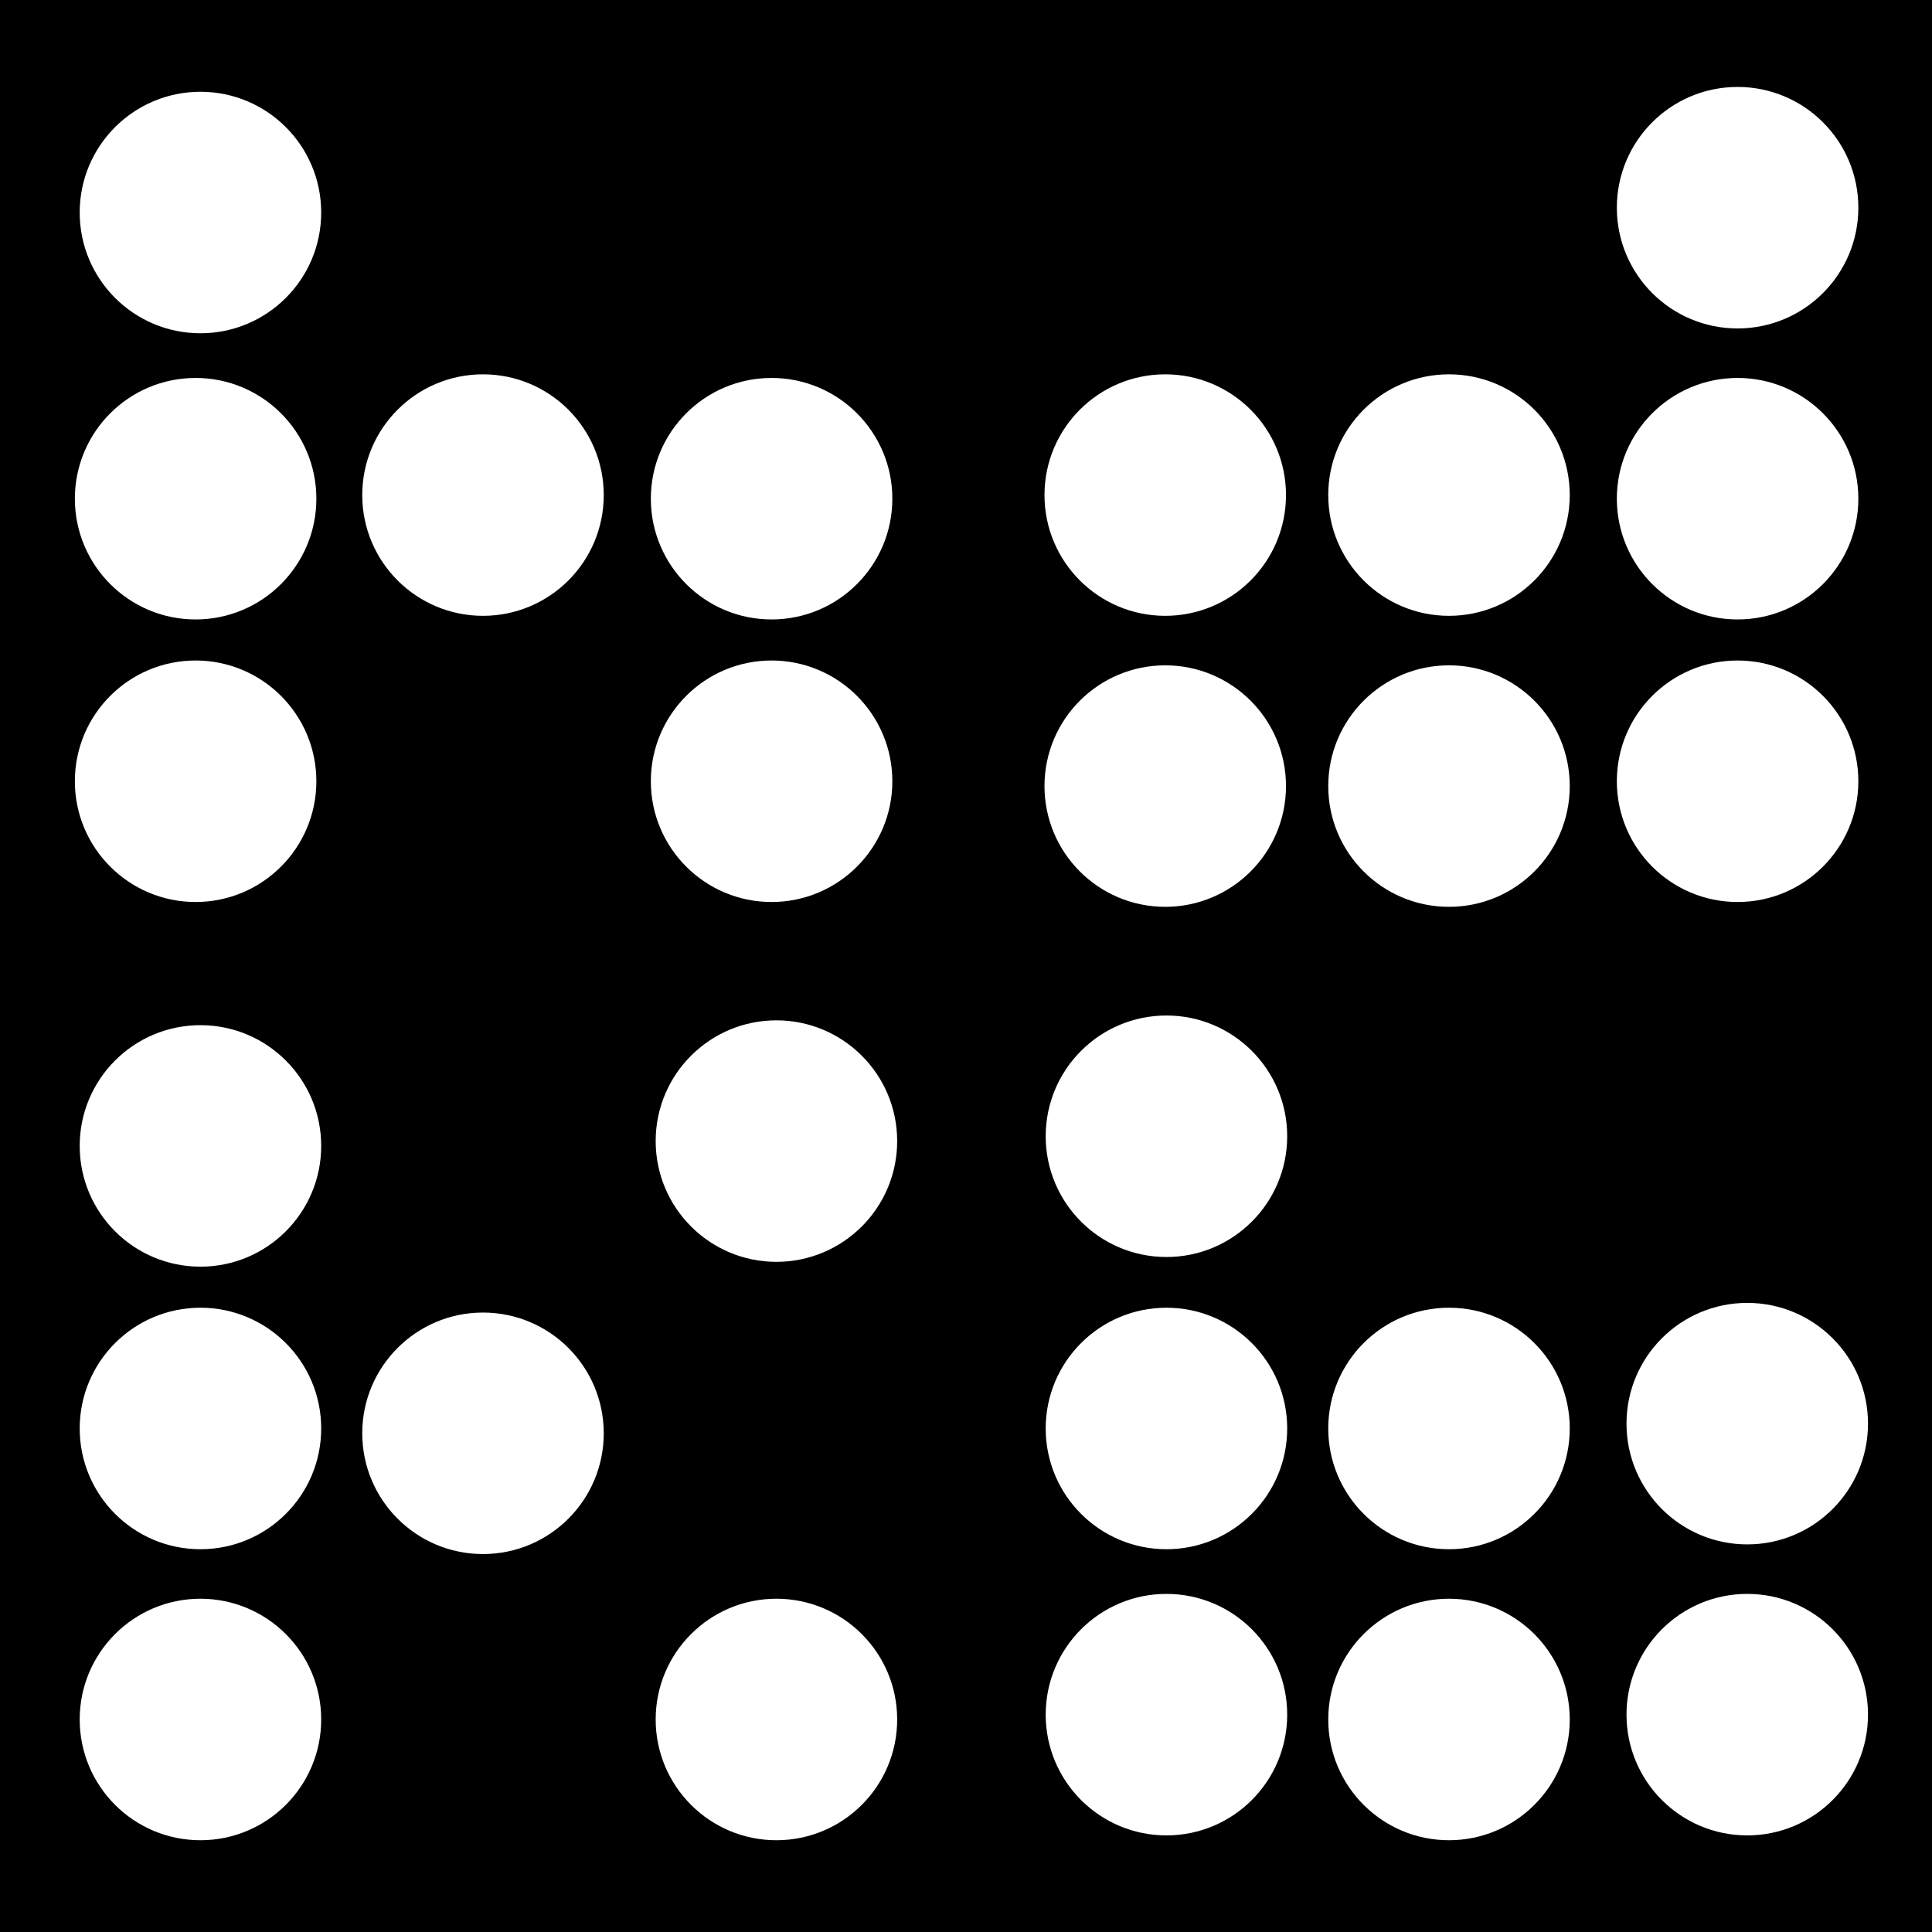
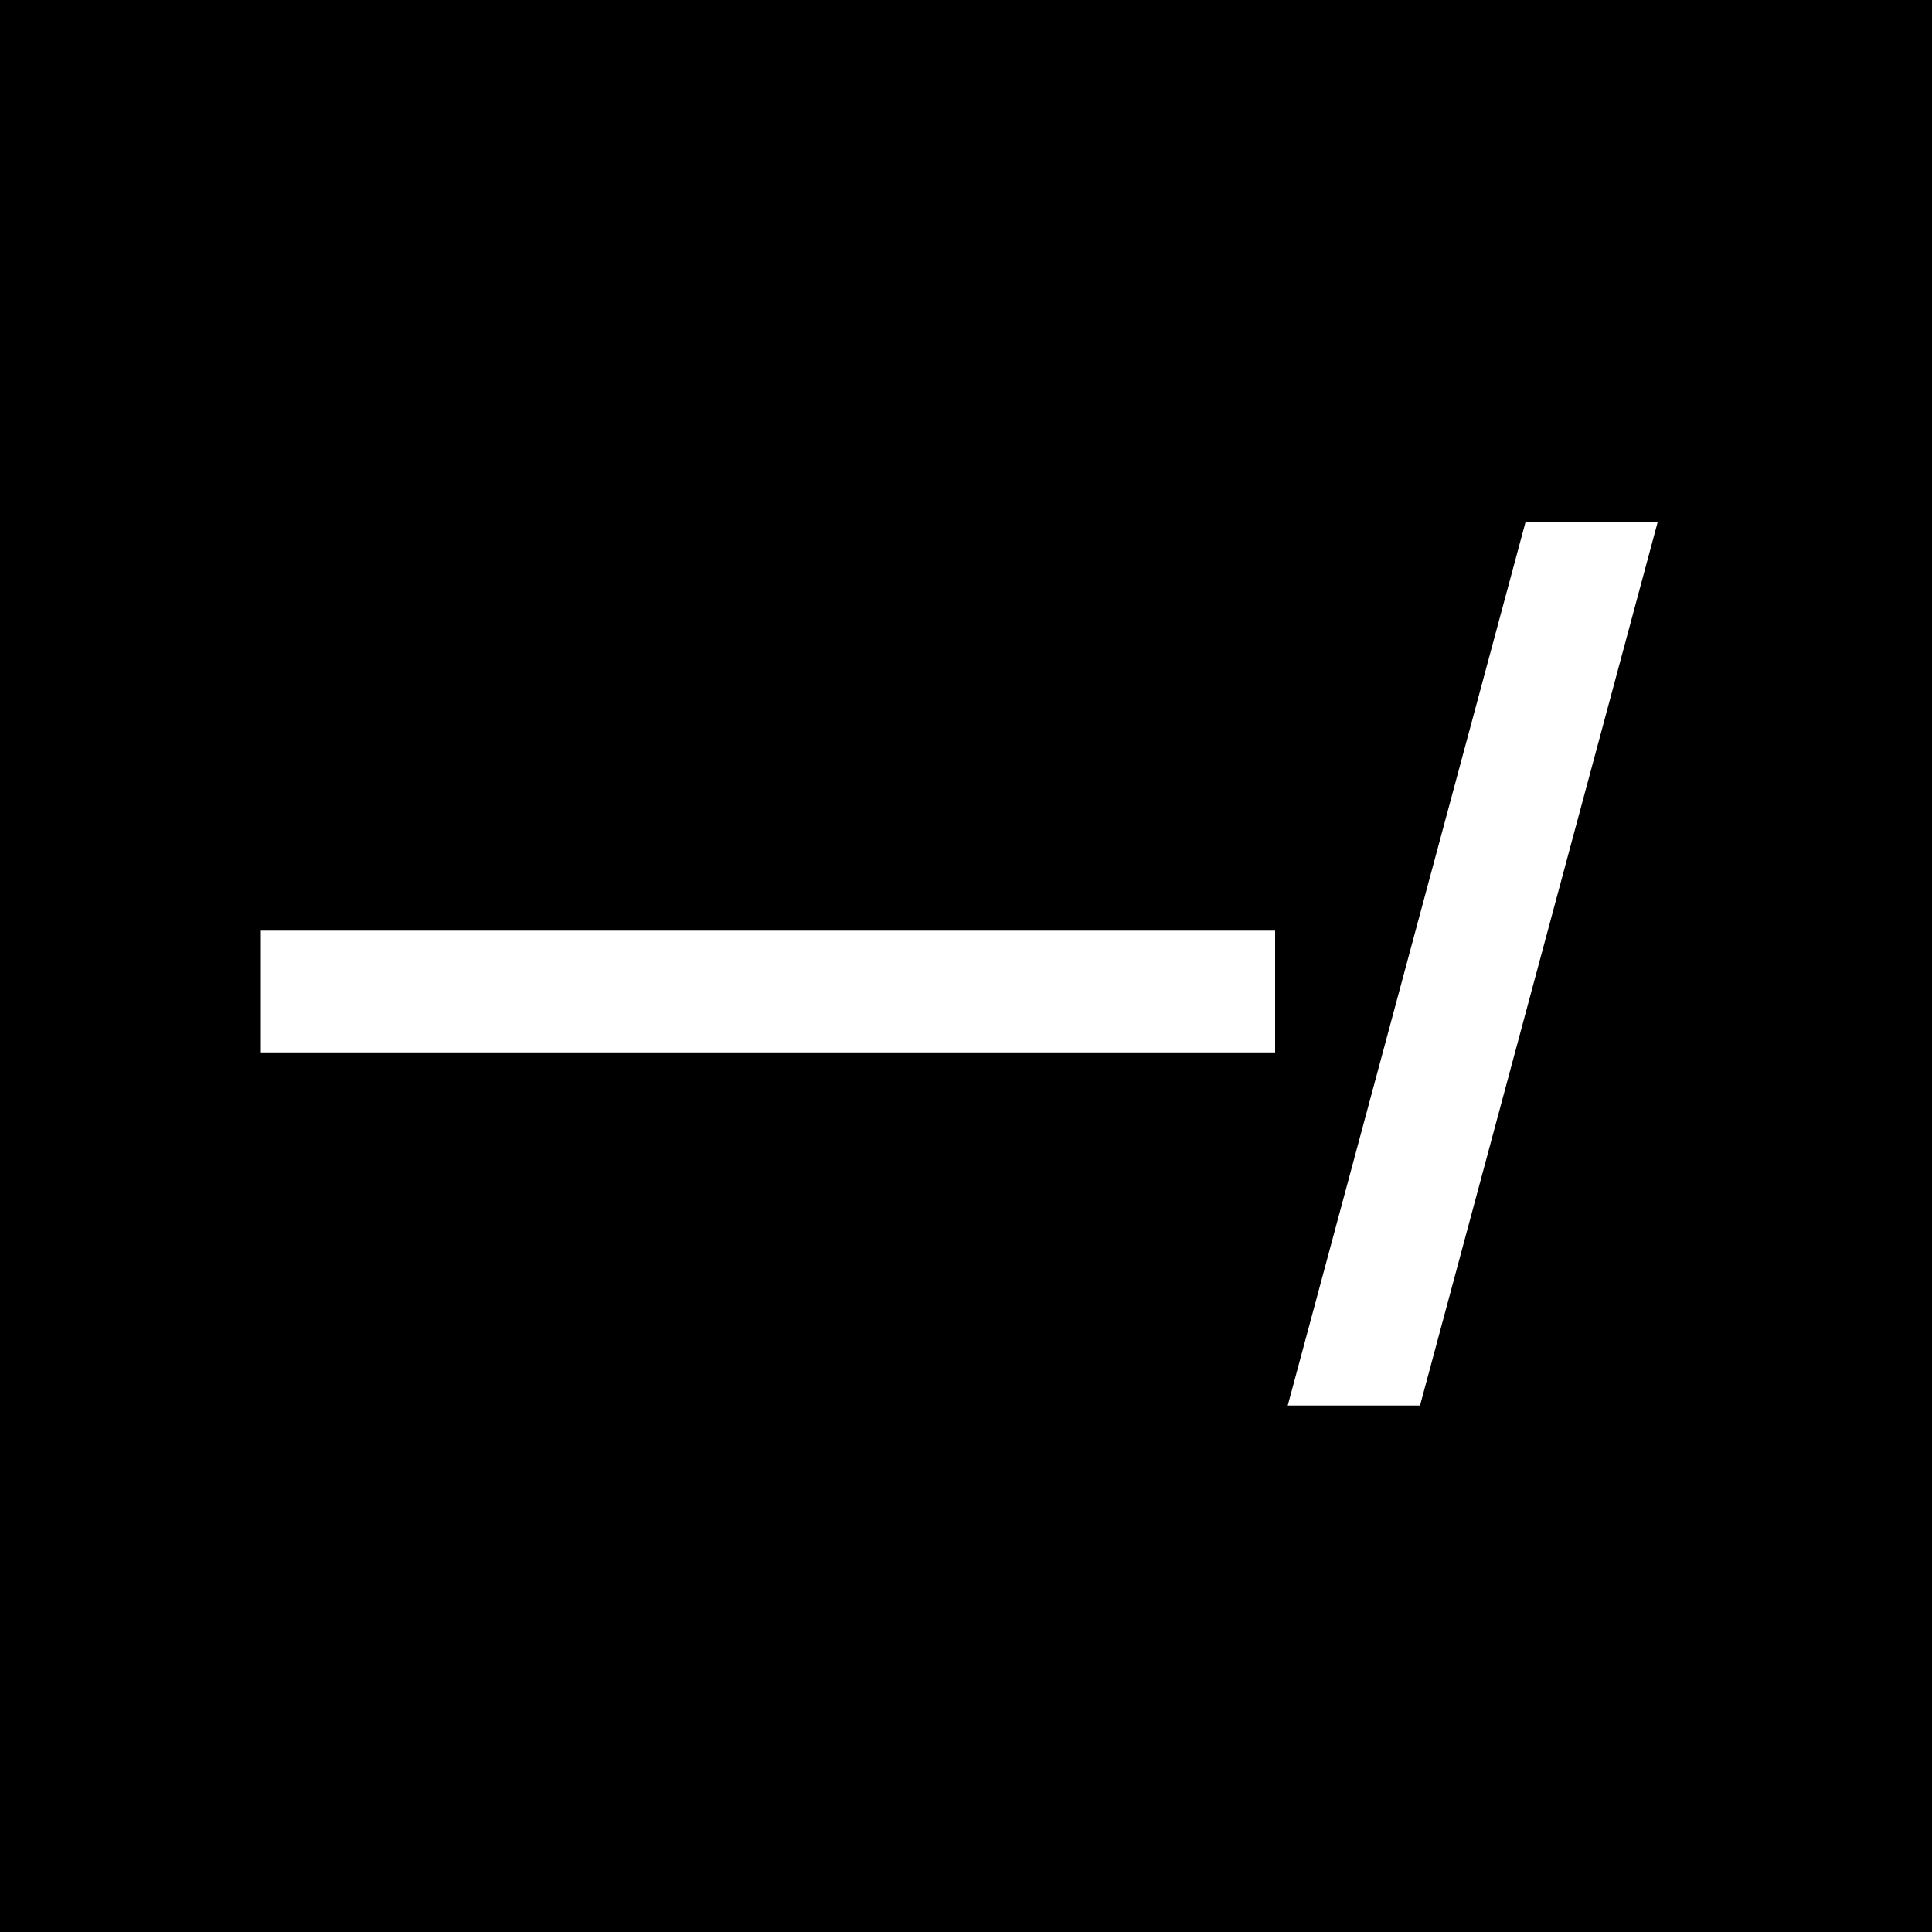
- <svg xmlns="http://www.w3.org/2000/svg" id="Layer_1" data-name="Layer 1" viewBox="0 0 16 16">
+ <svg xmlns="http://www.w3.org/2000/svg" id="Layer_1" data-name="Layer 1" viewBox="0 0 400 400">
  <defs>
-     <style>.cls-1{fill:#fff;}.cls-2{fill-rule:evenodd;}</style>
+     <style>.cls-1{fill:#fff;}</style>
  </defs>
-   <rect class="cls-1" width="16" height="16" />
-   <path class="cls-2" d="M4,5.1a1,1,0,1,0-1-1,1,1,0,0,0,1,1m-1,6.77a1,1,0,1,1,1,1,1,1,0,0,1-1-1M1.62,7.47a1,1,0,1,0-1-1,1,1,0,0,0,1,1m-1-3.34a1,1,0,1,1,1,1,1,1,0,0,1-1-1M6.39,7.47a1,1,0,1,0-1-1,1,1,0,0,0,1,1m-1-3.34a1,1,0,1,1,1,1,1,1,0,0,1-1-1m9,3.34a1,1,0,1,0-1-1,1,1,0,0,0,1,1m-1-3.34a1,1,0,1,1,1,1,1,1,0,0,1-1-1m1-1.41a1,1,0,1,0-1-1,1,1,0,0,0,1,1M11,6.51a1,1,0,1,1,1,1,1,1,0,0,1-1-1M12,5.1a1,1,0,1,0-1-1,1,1,0,0,0,1,1M8.65,6.51a1,1,0,1,1,1,1,1,1,0,0,1-1-1m1-1.41a1,1,0,1,0-1-1,1,1,0,0,0,1,1M.66,1.76a1,1,0,1,1,1,1,1,1,0,0,1-1-1m9,13.44a1,1,0,1,0-1-1,1,1,0,0,0,1,1m3.81-1a1,1,0,1,1,1,1,1,1,0,0,1-1-1m1-1.41a1,1,0,1,0-1-1,1,1,0,0,0,1,1M11,14.24a1,1,0,1,1,1,1,1,1,0,0,1-1-1m1-1.41a1,1,0,1,0-1-1,1,1,0,0,0,1,1m-3.34-1a1,1,0,1,1,1,1,1,1,0,0,1-1-1m1-1.42a1,1,0,1,0-1-1,1,1,0,0,0,1,1M5.43,14.24a1,1,0,1,1,1,1,1,1,0,0,1-1-1m1-3.79a1,1,0,1,0-1-1,1,1,0,0,0,1,1M.66,14.24a1,1,0,1,1,1,1,1,1,0,0,1-1-1m1-1.41a1,1,0,1,0-1-1,1,1,0,0,0,1,1m-1-3.34a1,1,0,1,1,1,1,1,1,0,0,1-1-1M0,16H16V0H0Z" />
+   <rect width="400" height="400" />
+   <path class="cls-1" d="M264,192.68v25.21H54V192.68Zm79.2-84.57L294,291H266.61l49.22-182.86Z" />
</svg>
